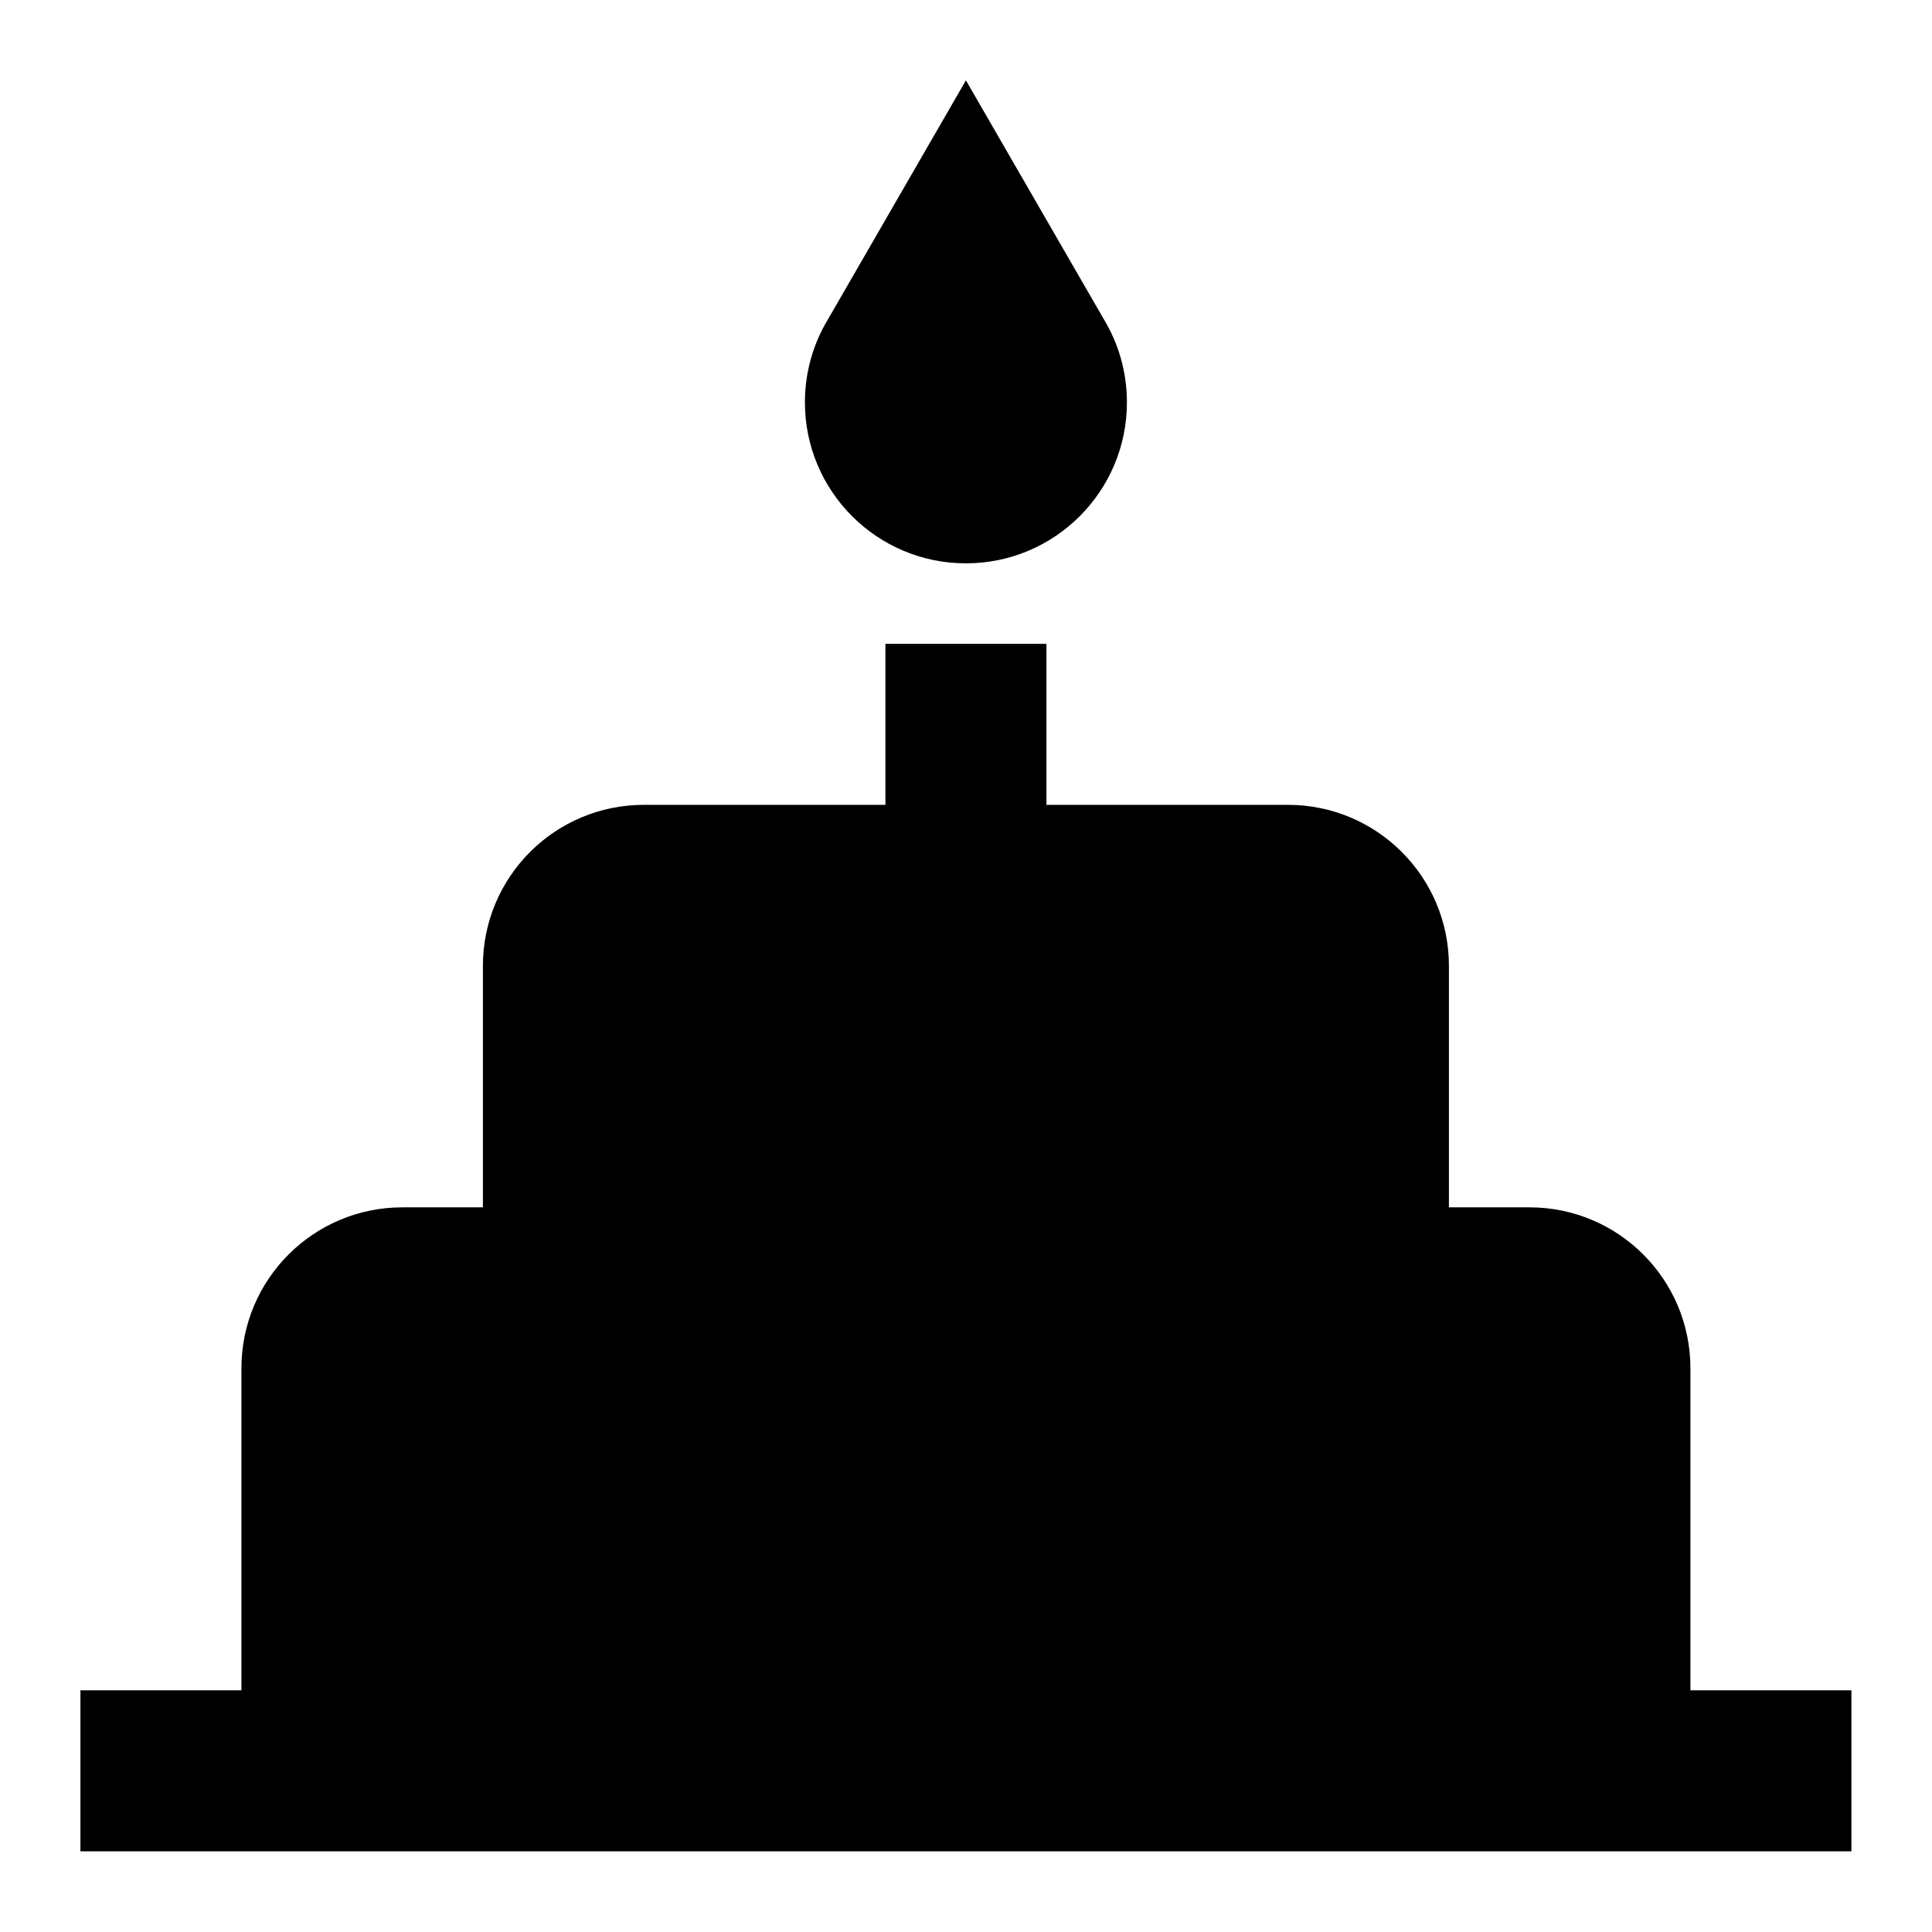
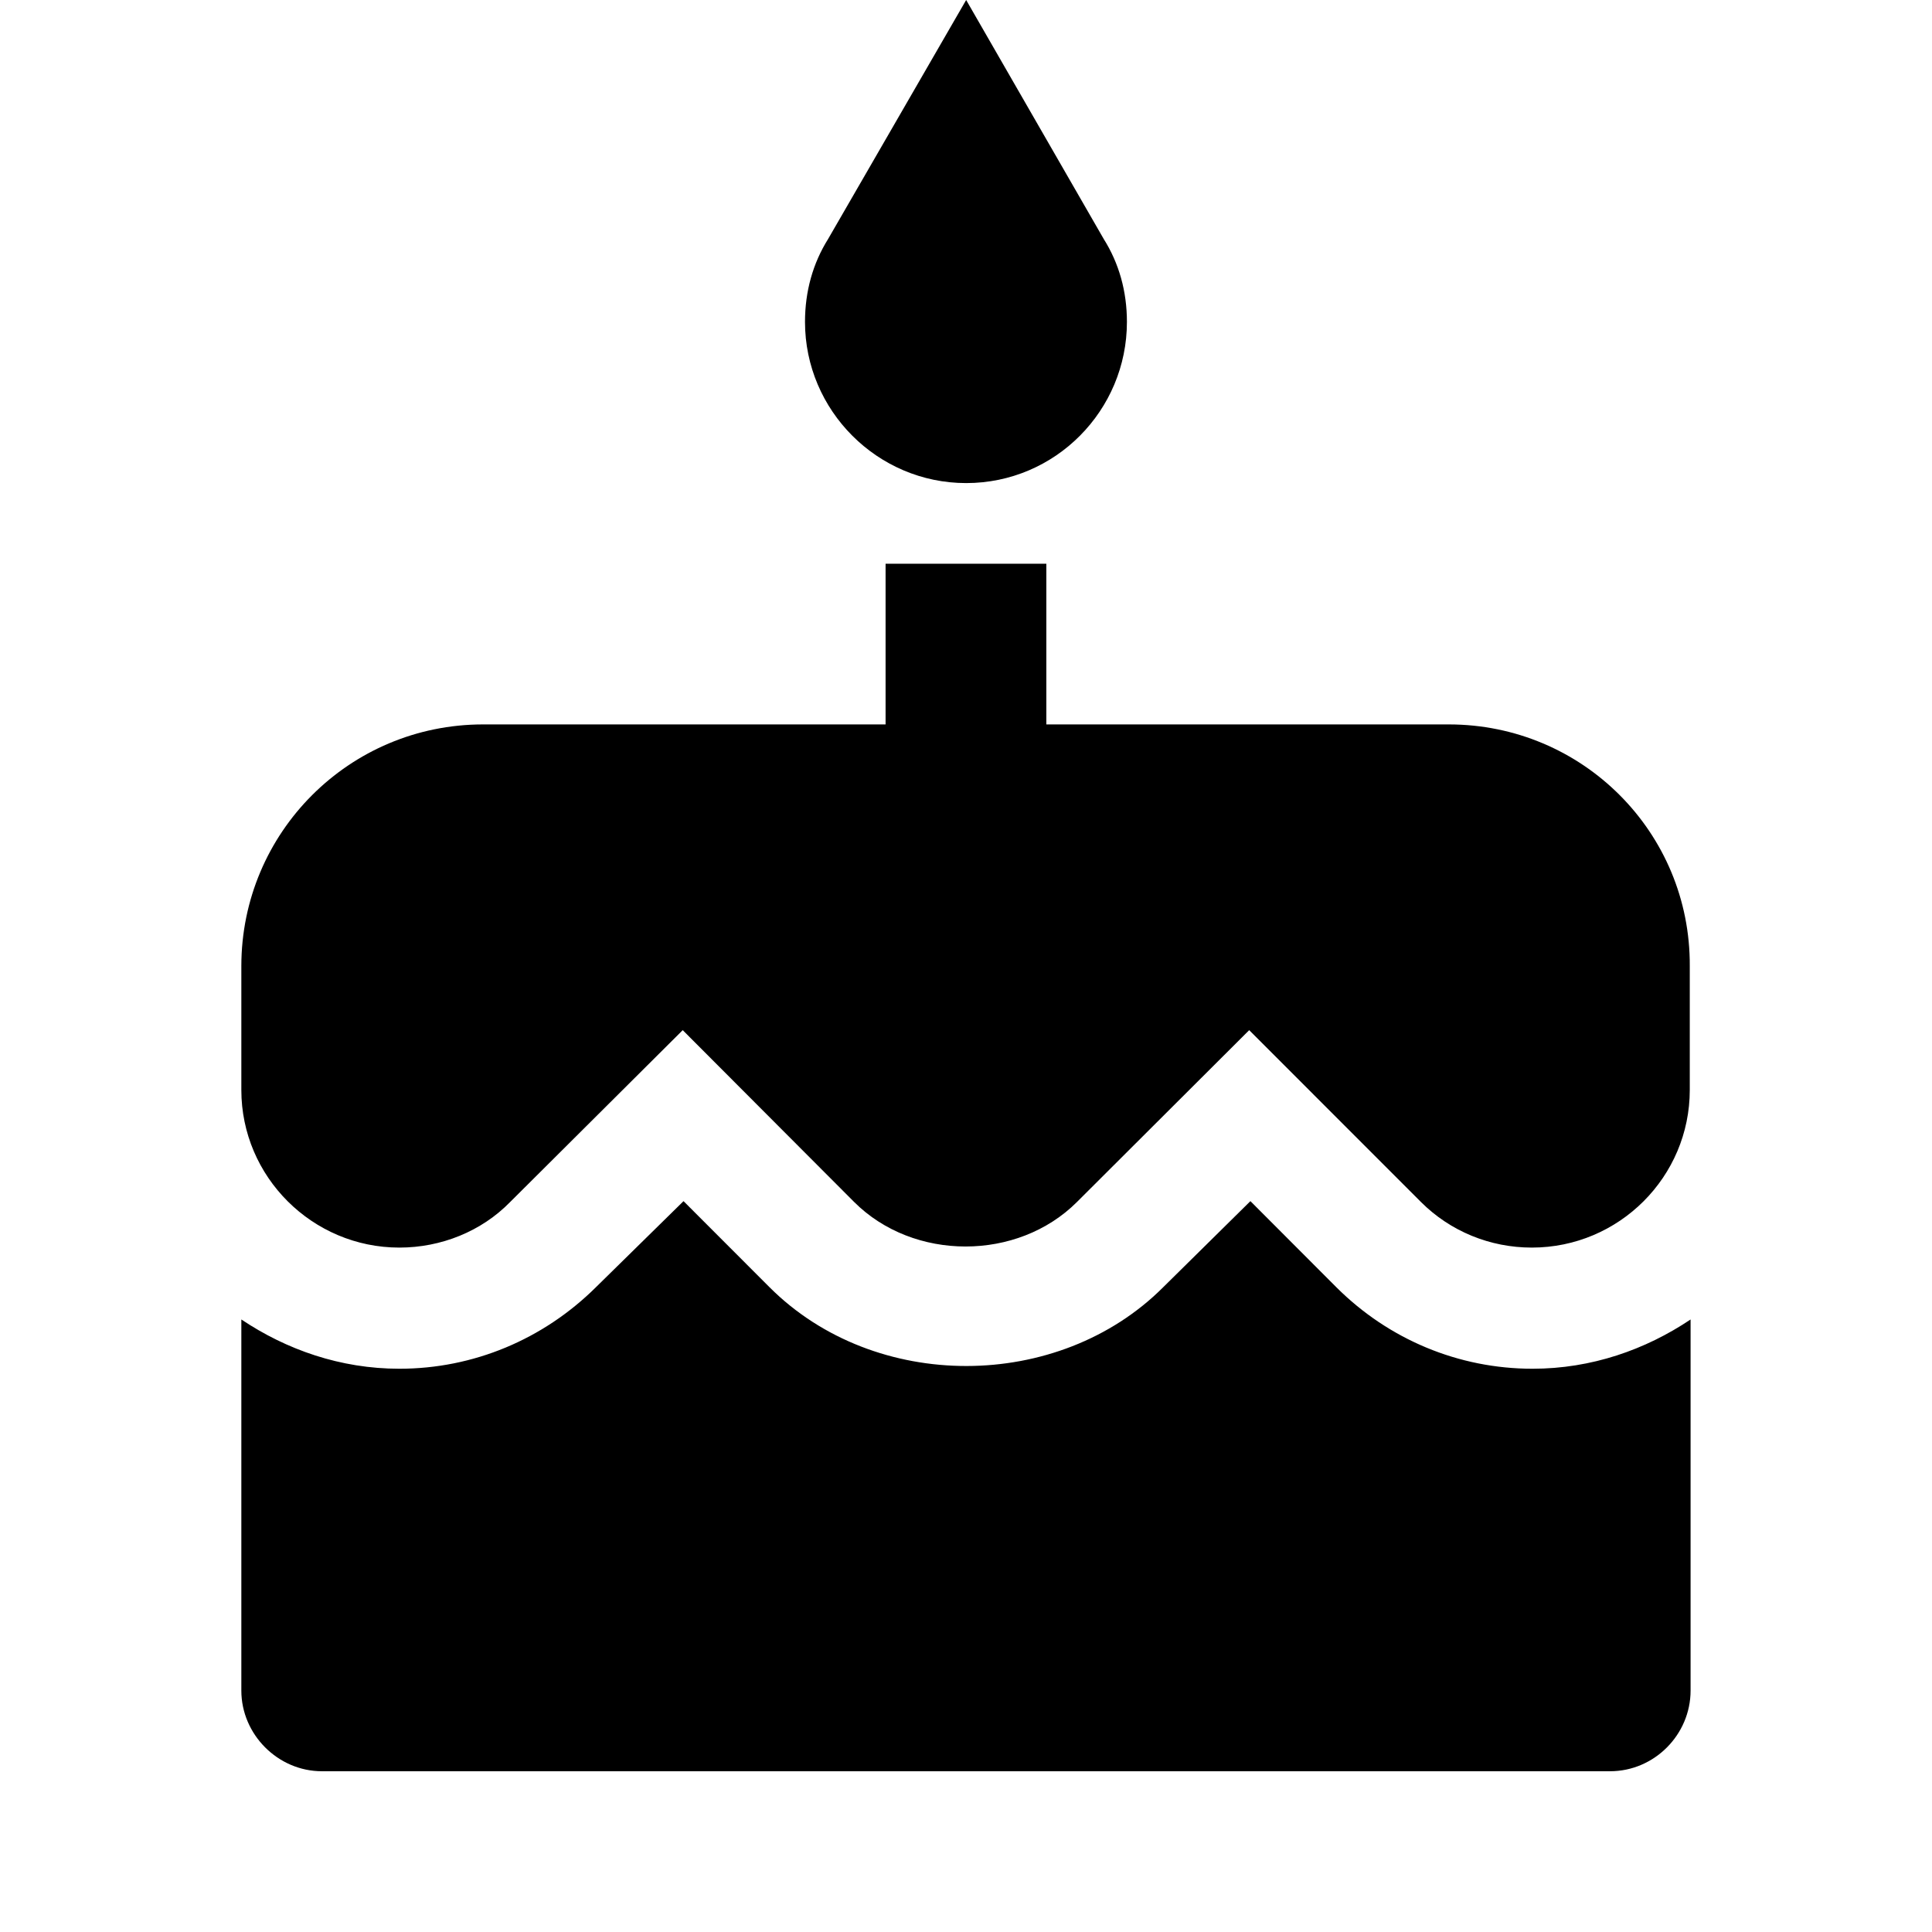
<svg xmlns="http://www.w3.org/2000/svg" version="1.1" baseProfile="full" width="24" height="24" viewBox="0 0 24.00 24.00" enable-background="new 0 0 24.00 24.00" xml:space="preserve">
-   <path fill="#000000" fill-opacity="1" stroke-width="0.2" stroke-linejoin="round" d="M 20.999,20.998L 20.999,16.998C 20.999,15.893 20.104,14.998 18.999,14.998L 17.999,14.998L 17.999,11.998C 17.999,10.893 17.104,9.998 15.999,9.998L 12.999,9.998L 12.999,7.998L 10.999,7.998L 10.999,9.998L 7.999,9.998C 6.894,9.998 5.999,10.893 5.999,11.998L 5.999,14.998L 4.999,14.998C 3.894,14.998 2.999,15.893 2.999,16.998L 2.999,20.998L 0.999,20.998L 0.999,22.998L 22.999,22.998L 22.999,20.998M 11.999,6.998C 13.104,6.998 13.999,6.102 13.999,4.998C 13.999,4.622 13.895,4.269 13.714,3.969L 11.999,0.998L 10.284,3.969C 10.103,4.269 9.999,4.622 9.999,4.998C 9.999,6.102 10.894,6.998 11.999,6.998 Z " />
+   <path fill="#000000" fill-opacity="1" stroke-width="0.2" stroke-linejoin="round" d="M 12.002,6.001C 13.11,6.001 13.999,5.098 13.999,3.999C 13.999,3.619 13.901,3.271 13.711,2.969L 12.002,0L 10.287,2.969C 10.098,3.271 10,3.619 10,3.999C 10,5.098 10.899,6.001 12.002,6.001 Z M 16.601,15.991L 15.533,14.921L 14.449,15.991C 13.15,17.29 10.869,17.3 9.56,15.991L 8.491,14.921L 7.402,15.991C 6.747,16.64 5.879,17.003 4.961,17.003C 4.229,17.003 3.56,16.767 2.998,16.391L 2.998,21.001C 2.998,21.547 3.453,22.003 3.999,22.003L 20,22.003C 20.552,22.003 21.001,21.547 21.001,21.001L 21.001,16.391C 20.44,16.767 19.77,17.003 19.038,17.003C 18.12,17.003 17.251,16.64 16.601,15.991 Z M 17.997,8.999L 12.998,8.999L 12.998,7.003L 11.001,7.003L 11.001,8.999L 6.001,8.999C 4.341,8.999 2.998,10.341 2.998,12.002L 2.998,13.54C 2.998,14.619 3.881,15.498 4.961,15.498C 5.479,15.498 5.981,15.297 6.338,14.931L 8.481,12.797L 10.61,14.931C 11.348,15.669 12.641,15.669 13.379,14.931L 15.518,12.797L 17.651,14.931C 18.017,15.297 18.511,15.498 19.029,15.498C 20.112,15.498 20.991,14.619 20.991,13.54L 20.991,12.002C 21.001,10.341 19.659,8.999 17.997,8.999 Z " />
</svg>
